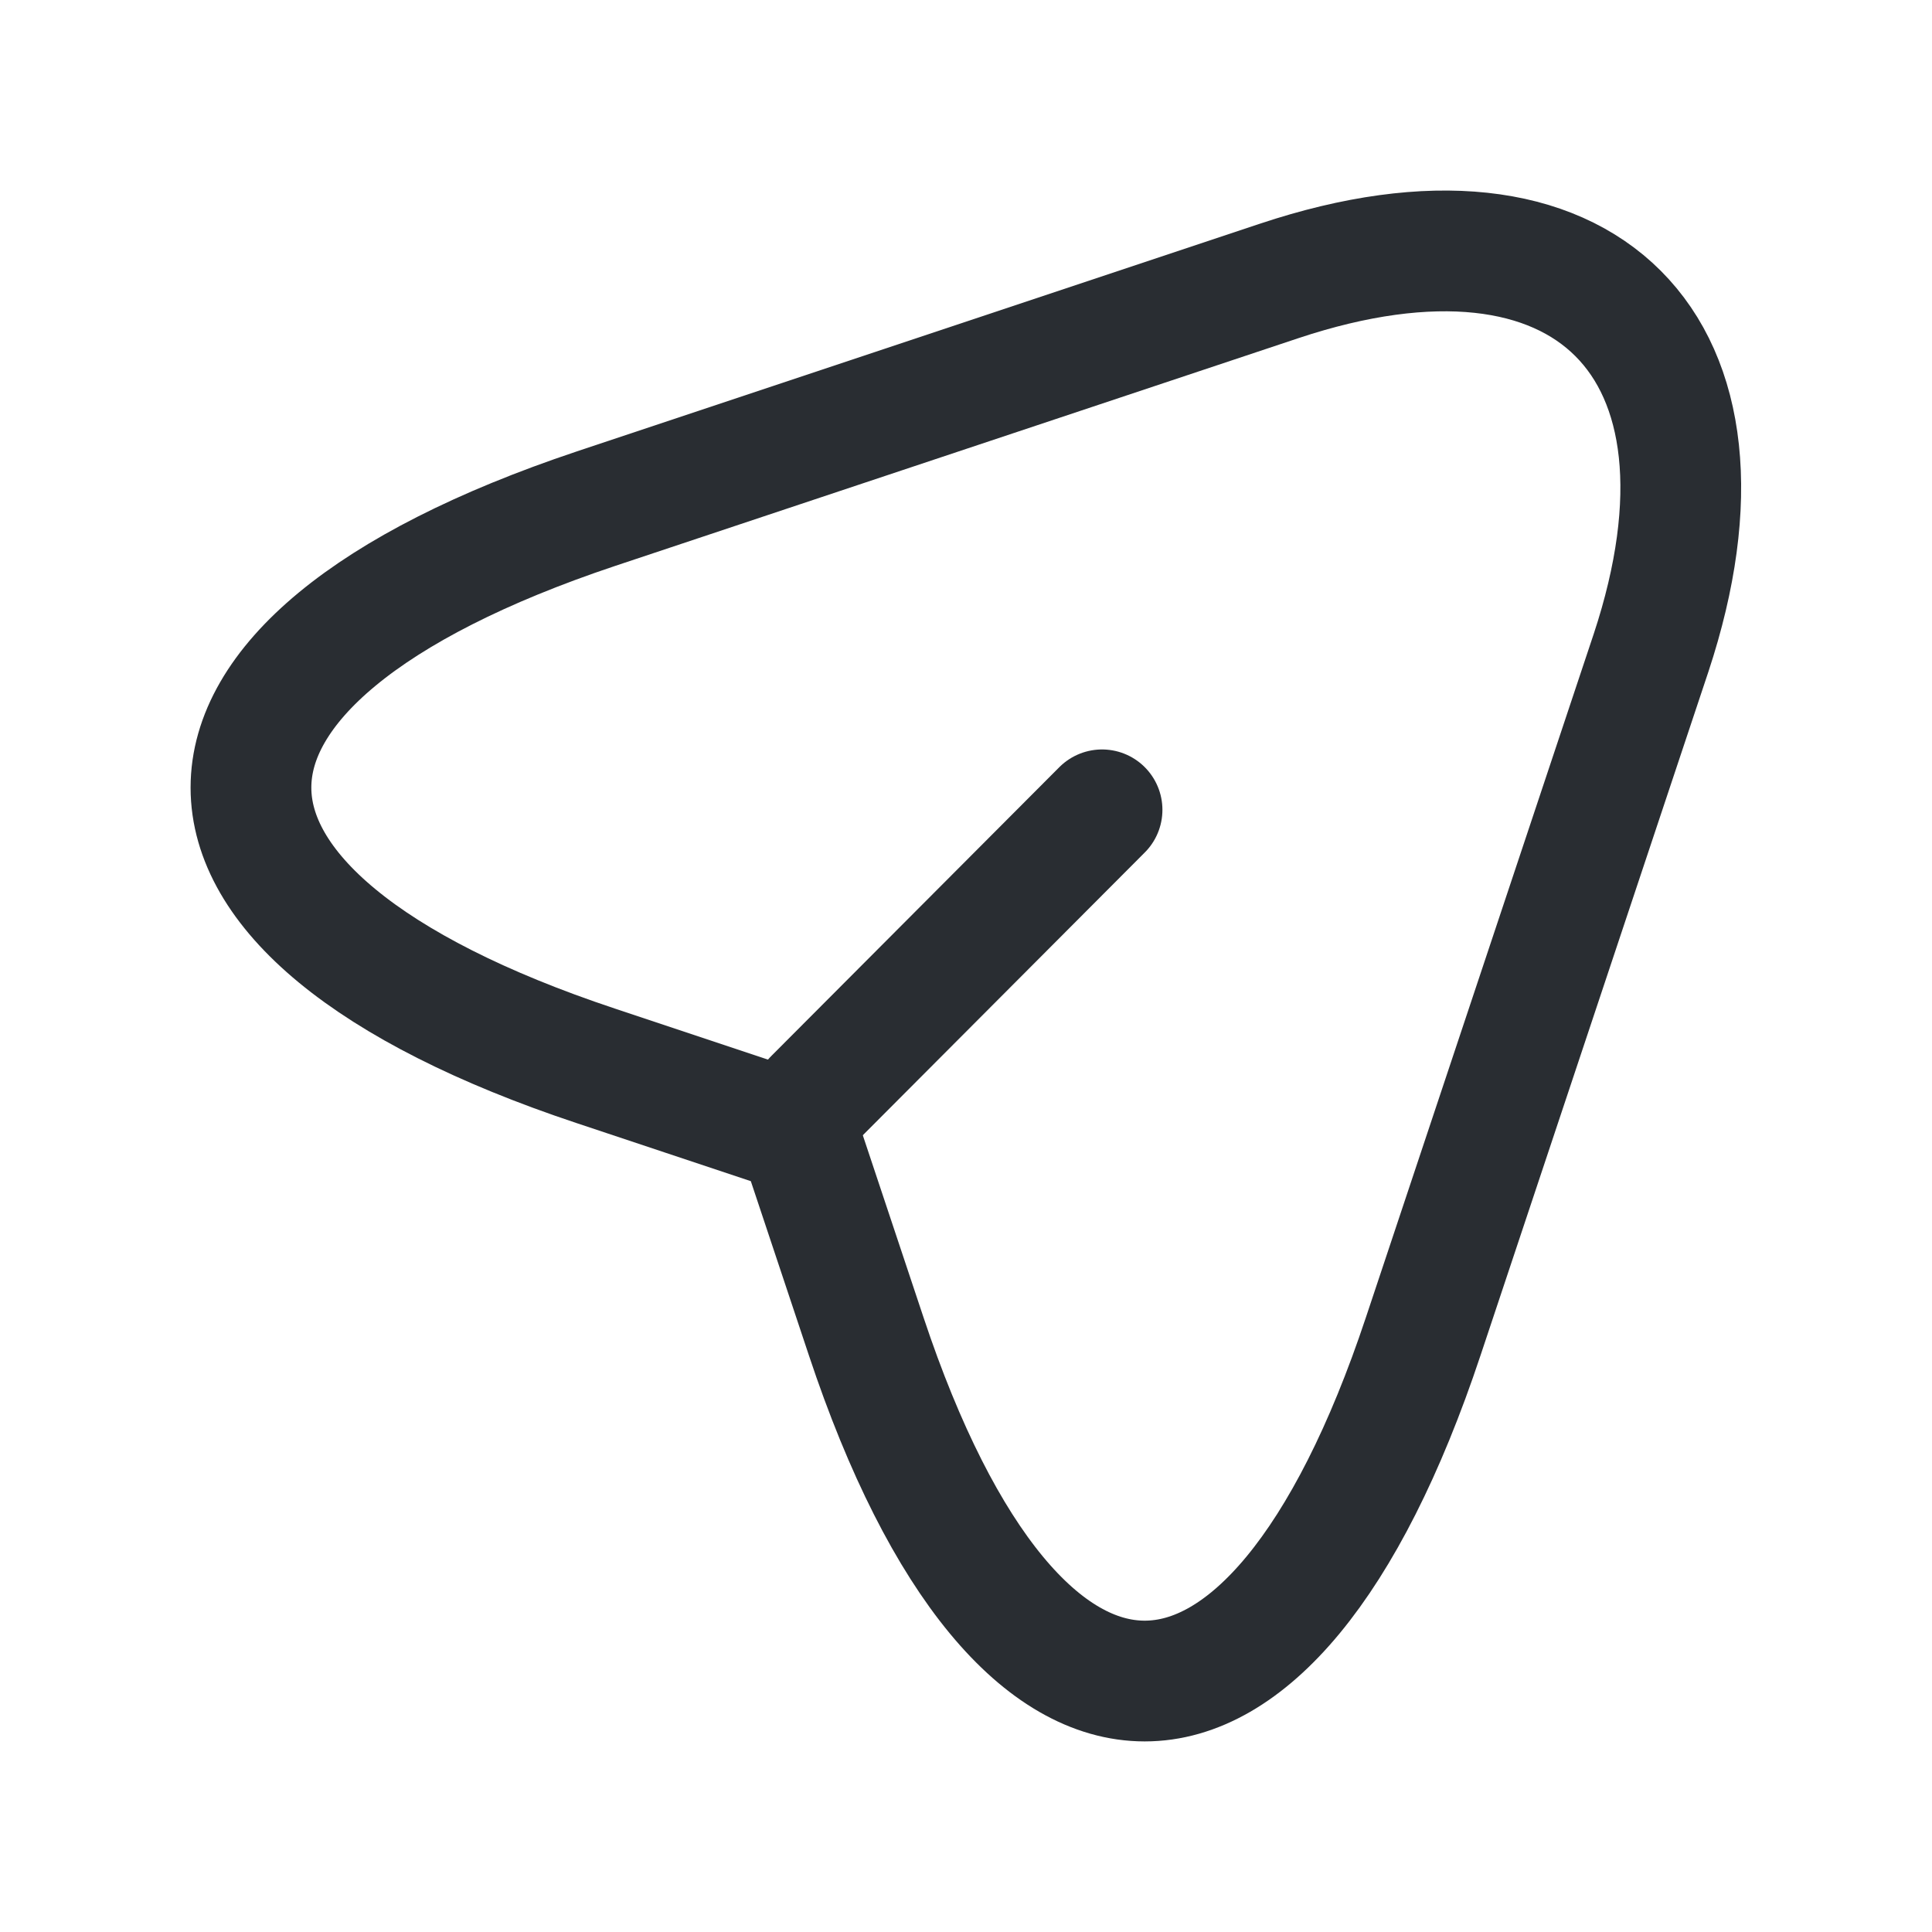
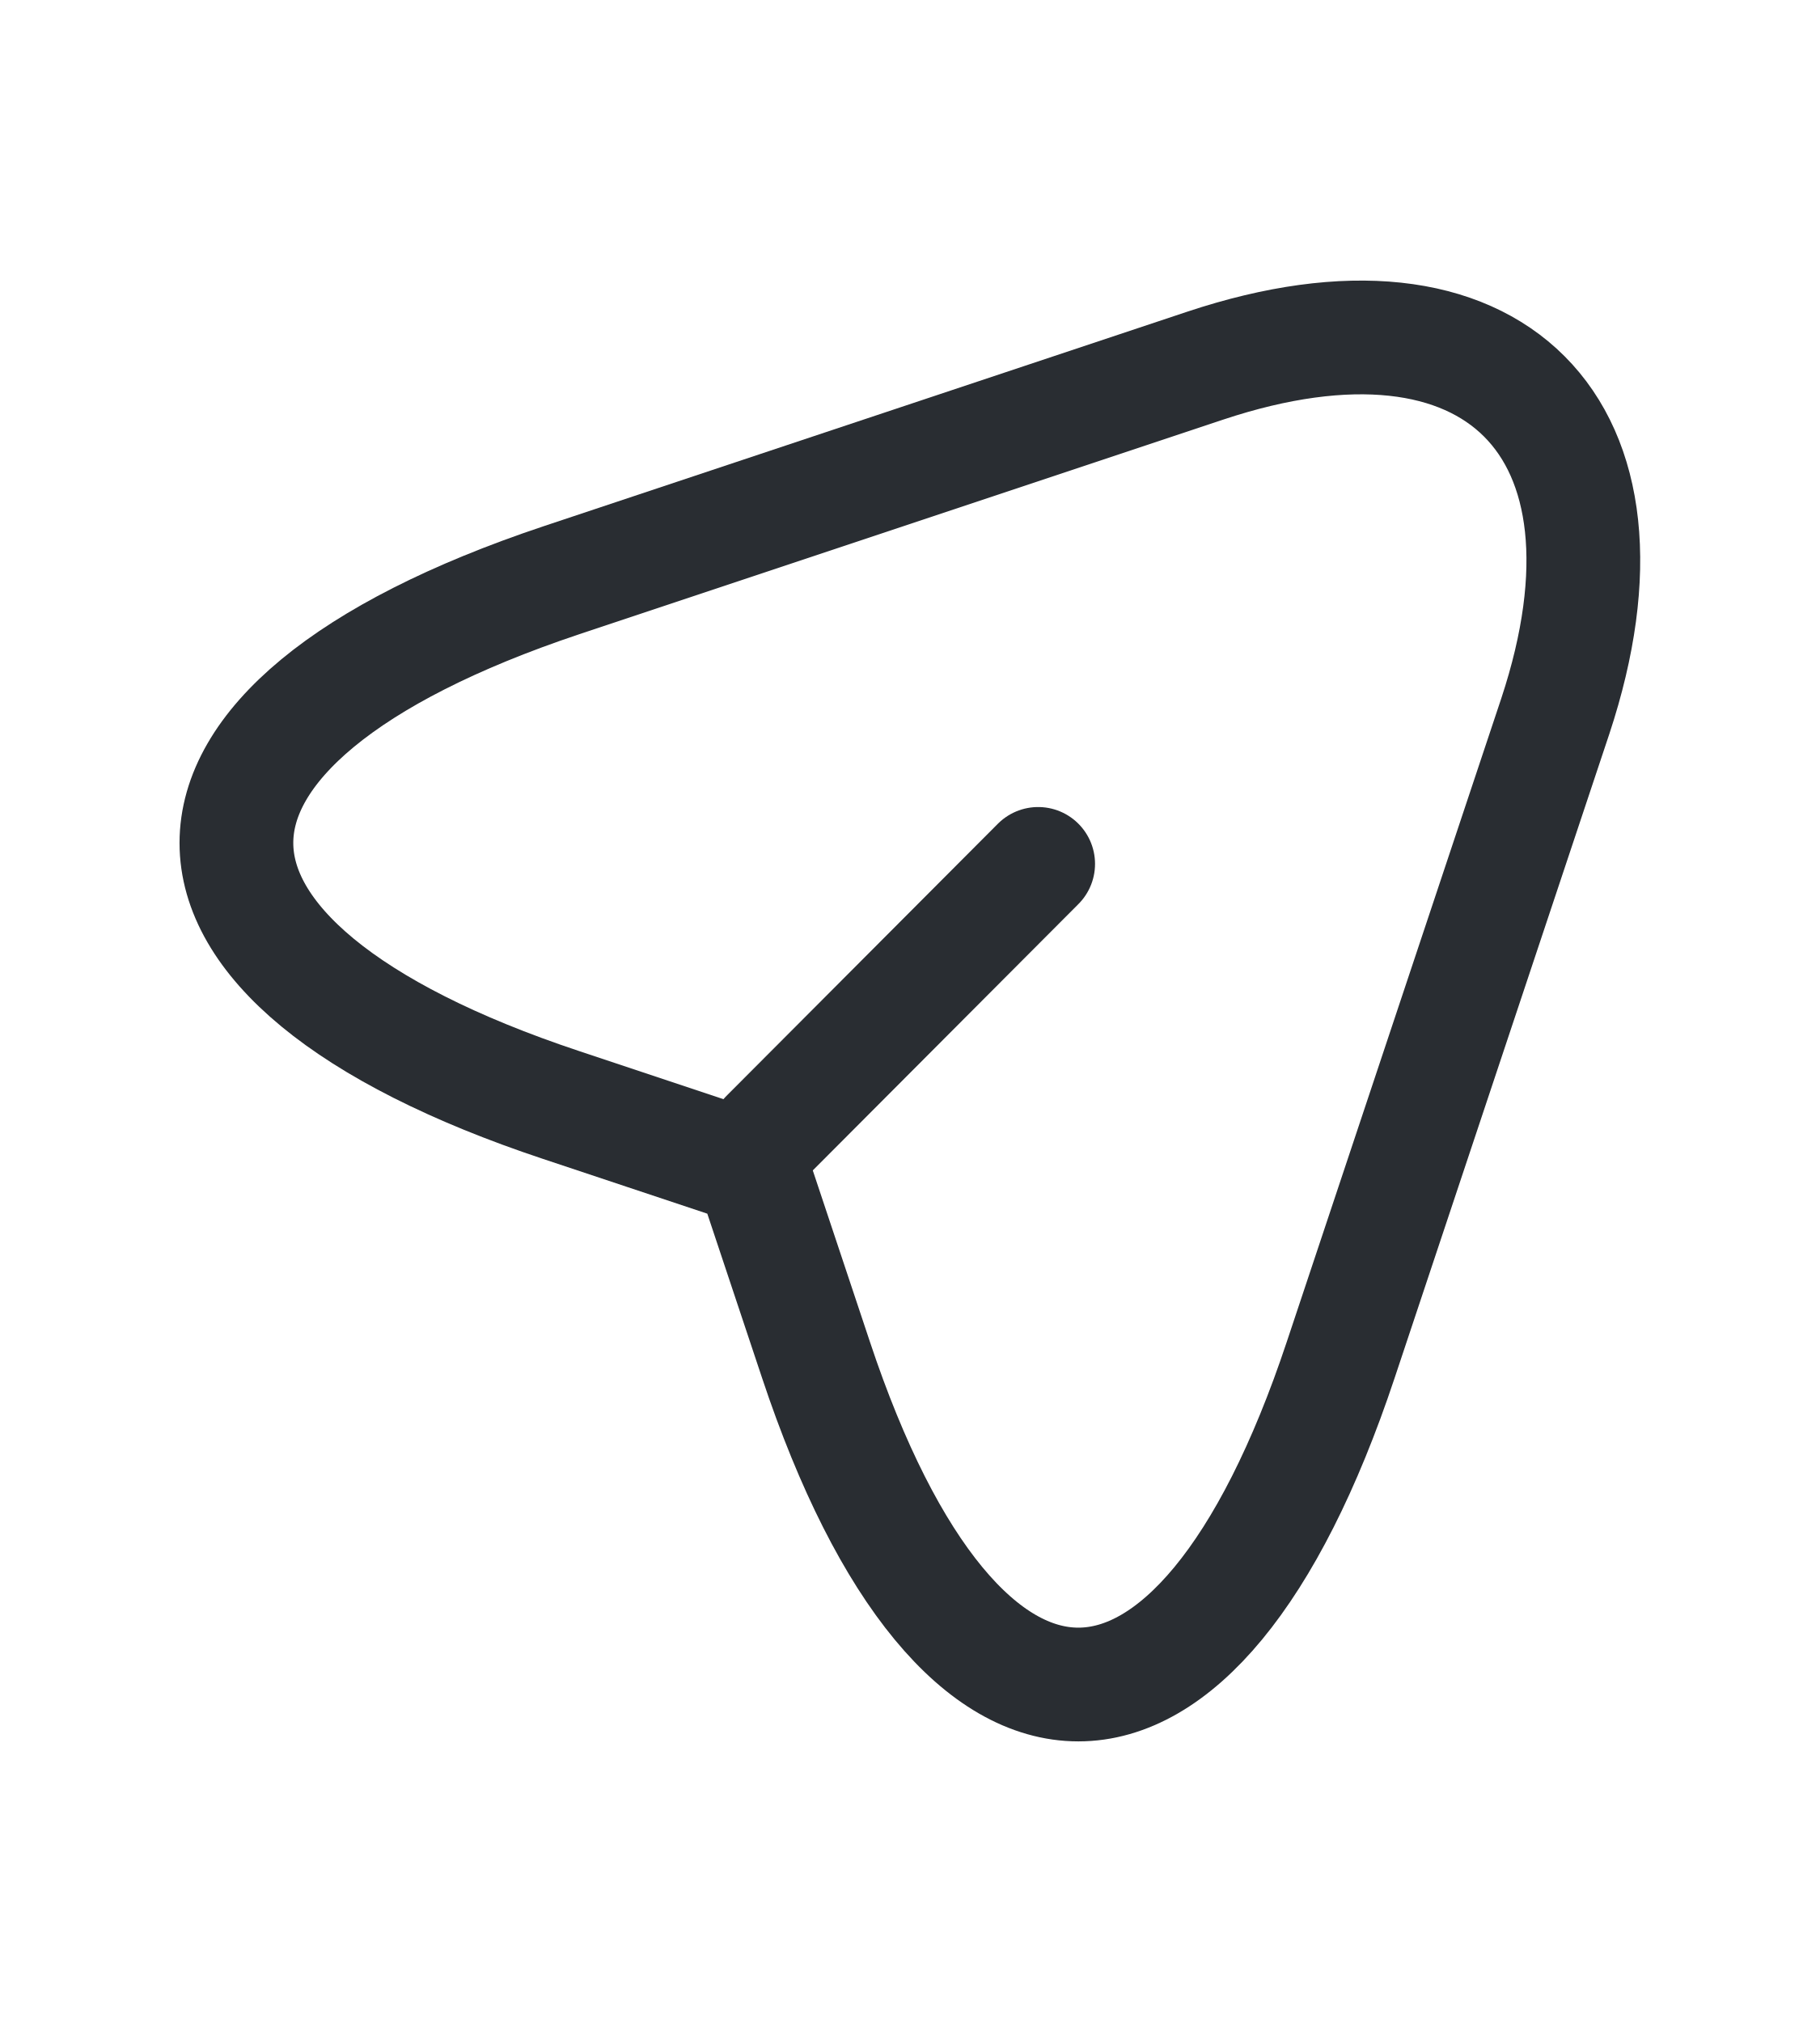
- <svg xmlns="http://www.w3.org/2000/svg" width="22" height="22" viewBox="0 0 24 24" fill="none">
+ <svg xmlns="http://www.w3.org/2000/svg" width="18" height="20" viewBox="0 0 24 24" fill="none">
  <path d="M7.4 6.32L15.89 3.49C19.7 2.22 21.77 4.3 20.51 8.11L17.68 16.6C15.78 22.31 12.66 22.31 10.76 16.6L9.92 14.08L7.4 13.24C1.69 11.34 1.69 8.23 7.4 6.32Z" stroke="#292D32" stroke-width="1.5" stroke-linecap="round" stroke-linejoin="round" />
  <path d="M10.11 13.65L13.69 10.06" stroke="#292D32" stroke-width="1.5" stroke-linecap="round" stroke-linejoin="round" />
</svg>
